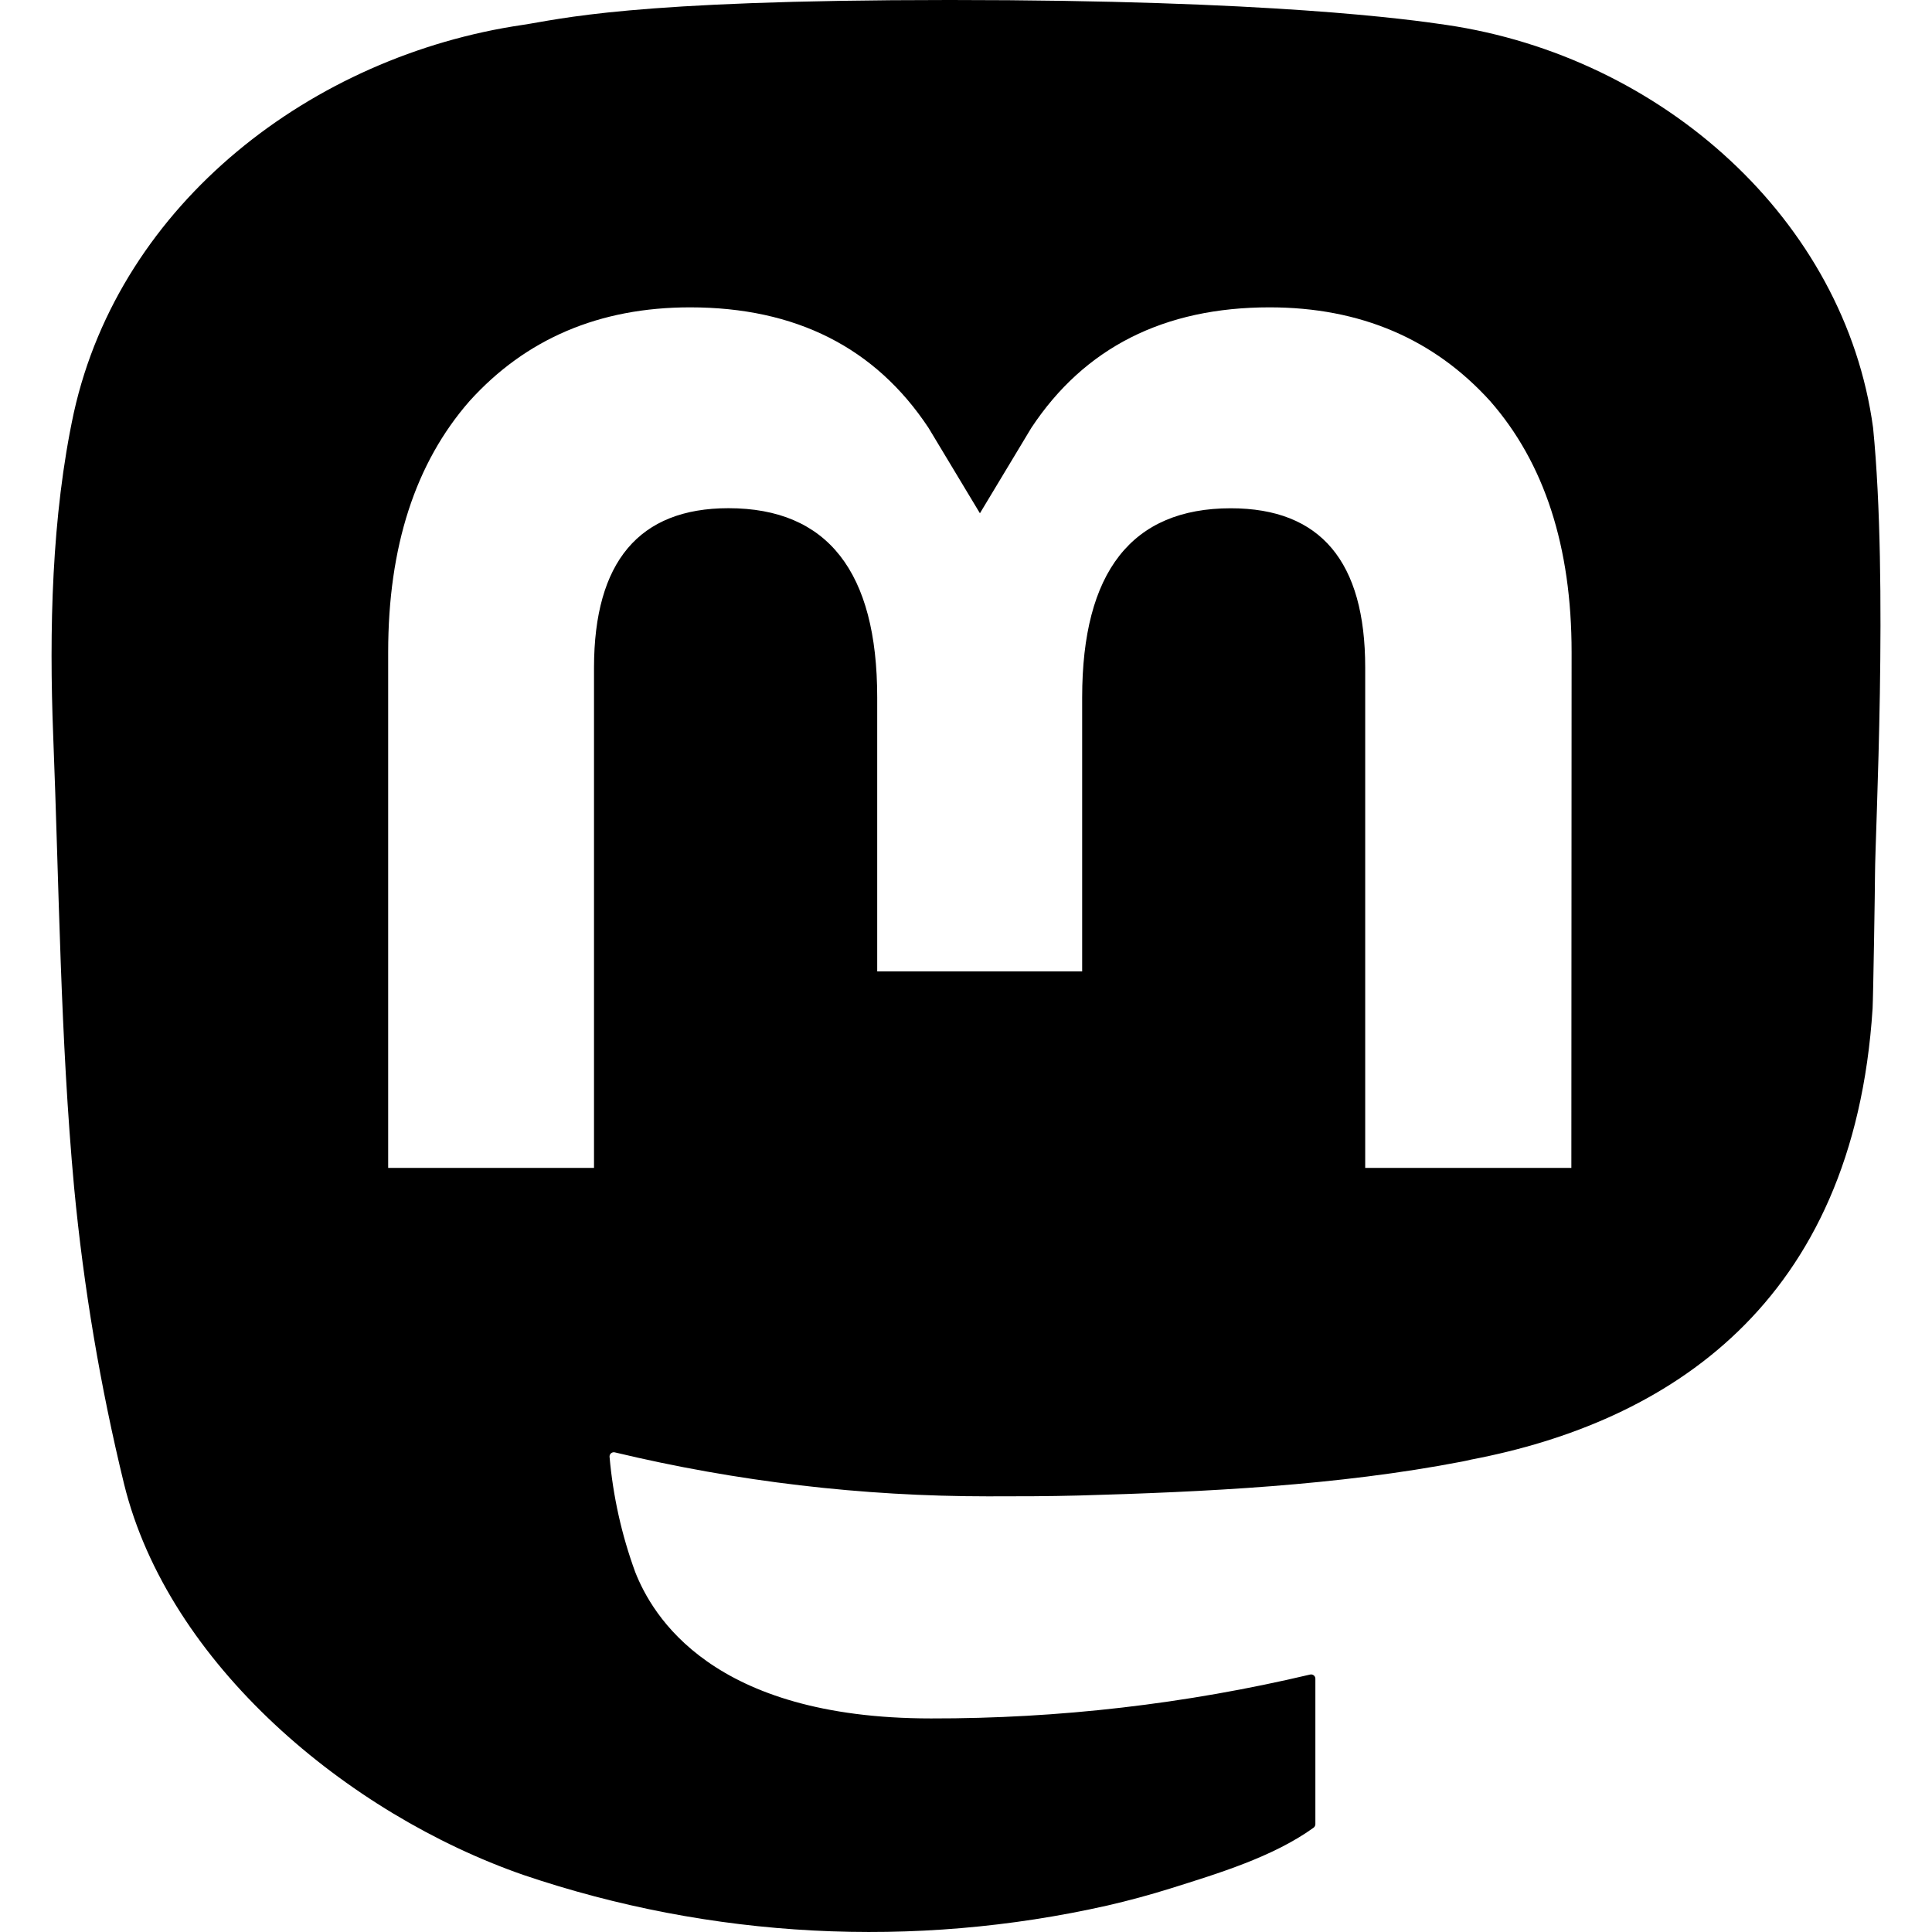
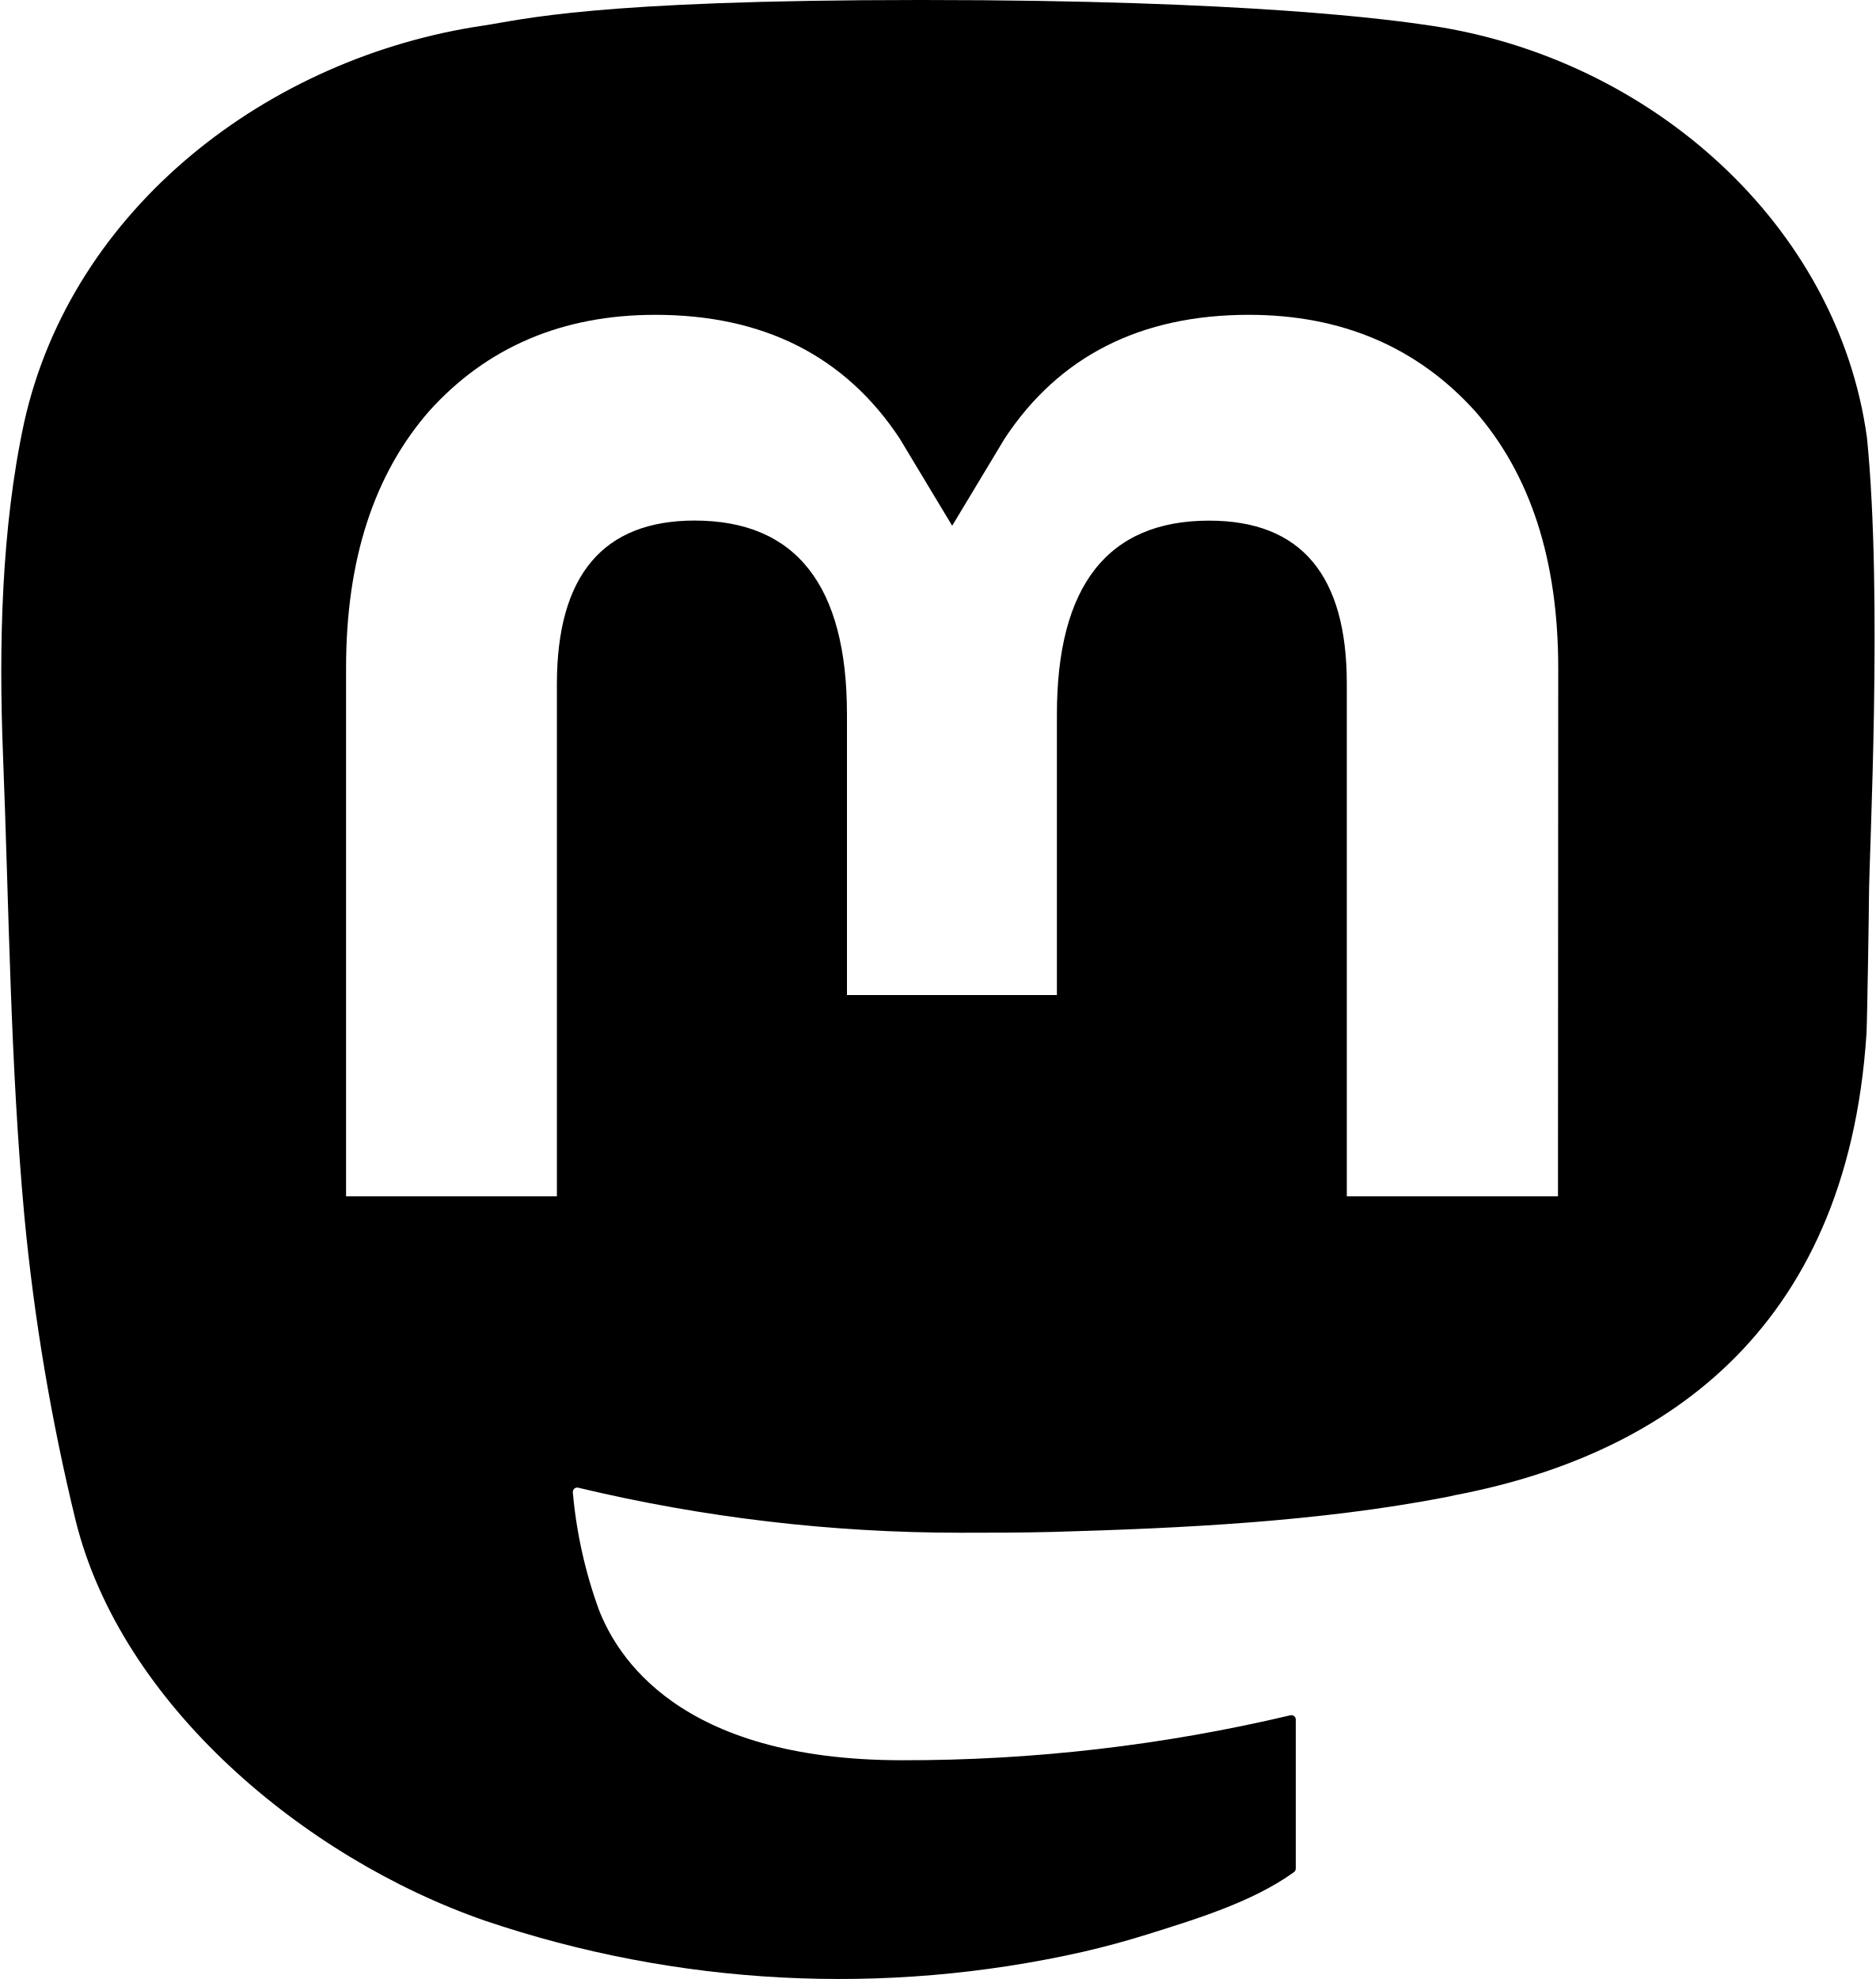
- <svg xmlns="http://www.w3.org/2000/svg" role="img" viewBox="0 0 24 24">
+ <svg xmlns="http://www.w3.org/2000/svg" role="img" viewBox="0.625 0 22.75 24">
  <path d="M23.268 5.313c-.35-2.578-2.617-4.61-5.304-5.004C17.51.242 15.792 0 11.813 0h-.03c-3.98 0-4.835.242-5.288.309C3.882.692 1.496 2.518.917 5.127.64 6.412.61 7.837.661 9.143c.074 1.874.088 3.745.26 5.611.118 1.24.325 2.47.62 3.68.55 2.237 2.777 4.098 4.96 4.857 2.336.792 4.849.923 7.256.38.265-.061.527-.132.786-.213.585-.184 1.27-.39 1.774-.753a.057.057 0 0 0 .023-.043v-1.809a.052.052 0 0 0-.02-.041.053.053 0 0 0-.046-.01 20.282 20.282 0 0 1-4.709.545c-2.73 0-3.463-1.284-3.674-1.818a5.593 5.593 0 0 1-.319-1.433.053.053 0 0 1 .066-.054c1.517.363 3.072.546 4.632.546.376 0 .75 0 1.125-.01 1.57-.044 3.224-.124 4.768-.422.038-.008.077-.015.11-.024 2.435-.464 4.753-1.92 4.989-5.604.008-.145.03-1.52.03-1.67.002-.512.167-3.63-.024-5.545zm-3.748 9.195h-2.561V8.29c0-1.309-.55-1.976-1.67-1.976-1.23 0-1.846.79-1.846 2.35v3.403h-2.546V8.663c0-1.56-.617-2.35-1.848-2.35-1.112 0-1.668.668-1.67 1.977v6.218H4.822V8.102c0-1.31.337-2.35 1.011-3.12.696-.77 1.608-1.164 2.74-1.164 1.311 0 2.302.5 2.962 1.498l.638 1.06.638-1.06c.66-.999 1.65-1.498 2.96-1.498 1.13 0 2.043.395 2.74 1.164.675.77 1.012 1.81 1.012 3.12z" />
</svg>
